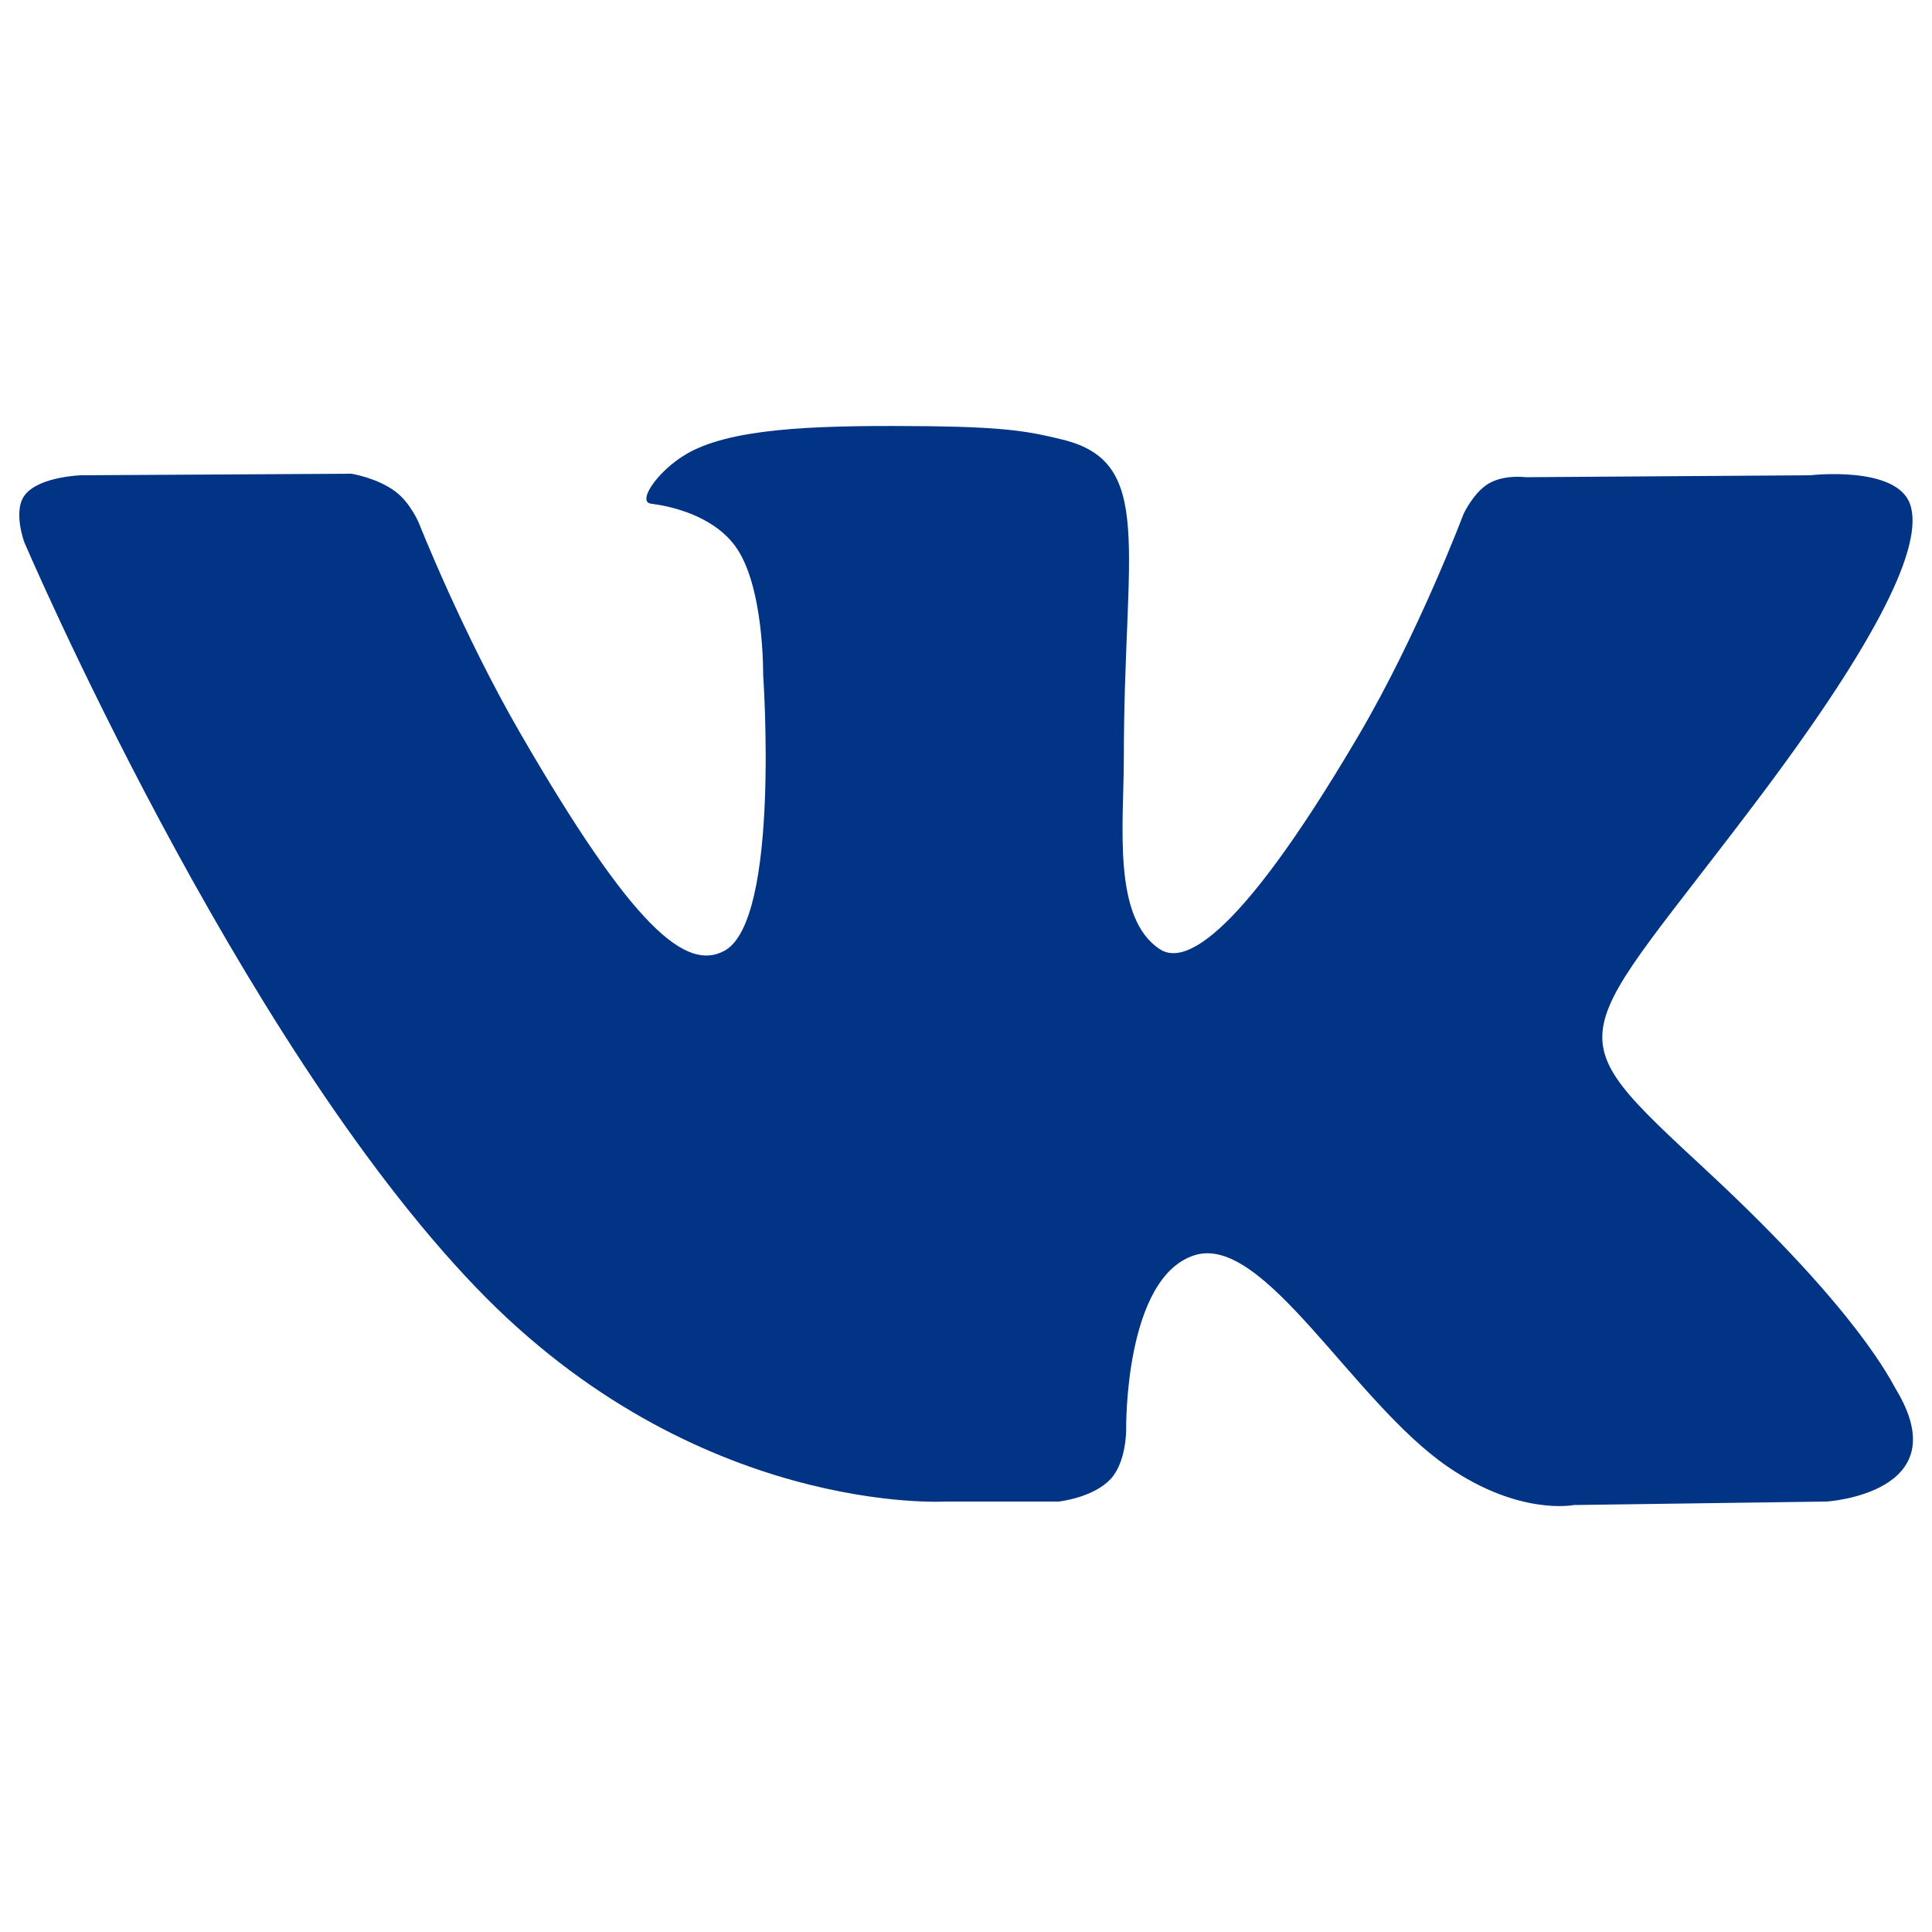
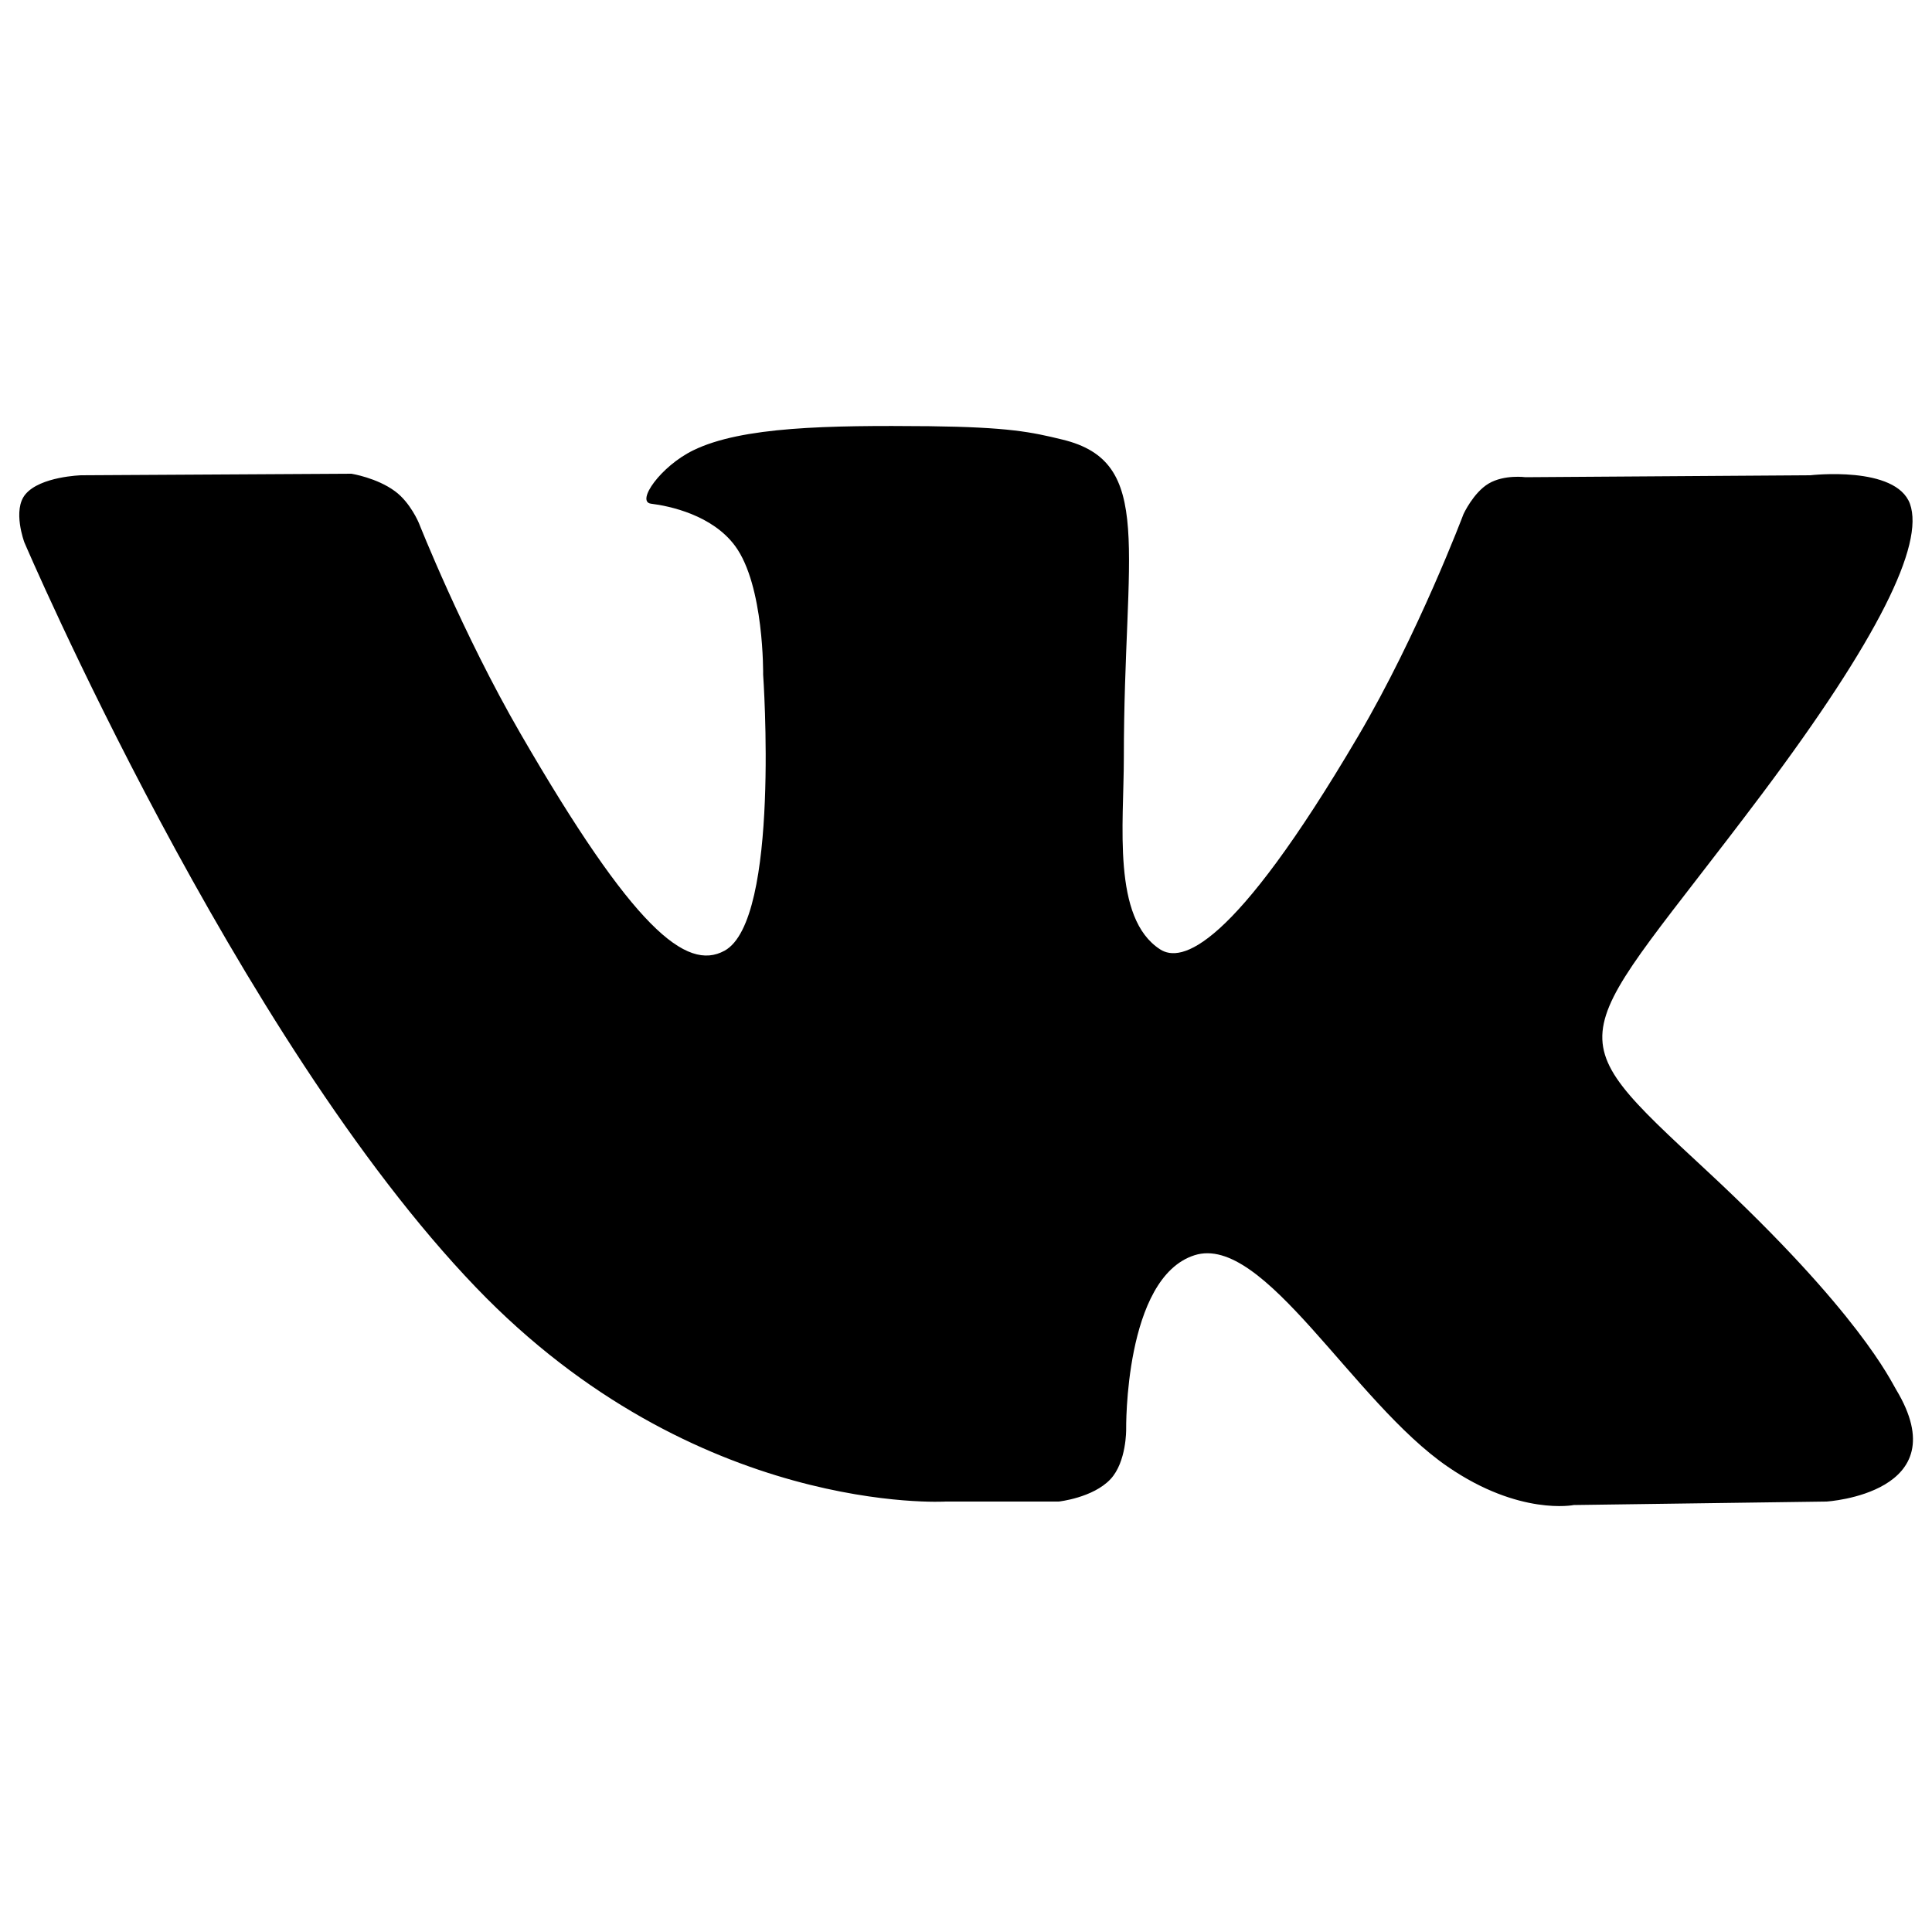
<svg xmlns="http://www.w3.org/2000/svg" version="1.1" x="0px" y="0px" viewBox="0 0 1000 1000" enable-background="new 0 0 1000 1000" xml:space="preserve">
  <g>
-     <path d="M489.5,777.2H548c0,0,17.7-1.9,26.8-11.6c8.3-8.9,8.1-25.7,8.1-25.7s-1.1-78.6,35.4-90.2c35.9-11.4,82.1,76,131.1,109.5c37.1,25.5,65.2,19.8,65.2,19.8l130.8-1.8c0,0,68.5-4.2,36-58c-2.7-4.4-19-39.8-97.3-112.6c-82.1-76.2-71.1-63.8,27.8-195.5c60.2-80.3,84.2-129.2,76.7-150.3C981.3,240.8,937,246,937,246l-147.4,1c0,0-11-1.5-19.1,3.3c-7.9,4.7-13,15.8-13,15.8s-23.4,62.1-54.5,114.9c-65.6,111.5-91.8,117.3-102.5,110.4c-25-16.1-18.8-64.8-18.8-99.3c0-107.9,16.4-153-31.9-164.6c-16-3.9-27.8-6.4-68.8-6.9c-52.5-0.5-97.1,0.2-122.2,12.5c-16.8,8.2-29.7,26.5-21.9,27.6c9.8,1.2,31.8,5.9,43.6,21.9c15.1,20.5,14.5,66.6,14.5,66.6S404,476.3,375,492.1c-19.8,10.8-47.1-11.3-105.6-112.4c-30-51.8-52.6-109-52.6-109s-4.4-10.6-12.3-16.4c-9.4-7-22.6-9.1-22.6-9.1L42,246c0,0-21.1,0.6-28.8,9.8c-6.9,8.1-0.6,24.9-0.6,24.9s109.6,256.5,233.8,385.7C360.2,785,489.5,777.2,489.5,777.2L489.5,777.2z" fill="#013485" />
+     <path d="M489.5,777.2H548c0,0,17.7-1.9,26.8-11.6c8.3-8.9,8.1-25.7,8.1-25.7s-1.1-78.6,35.4-90.2c35.9-11.4,82.1,76,131.1,109.5c37.1,25.5,65.2,19.8,65.2,19.8l130.8-1.8c0,0,68.5-4.2,36-58c-2.7-4.4-19-39.8-97.3-112.6c-82.1-76.2-71.1-63.8,27.8-195.5c60.2-80.3,84.2-129.2,76.7-150.3C981.3,240.8,937,246,937,246l-147.4,1c0,0-11-1.5-19.1,3.3c-7.9,4.7-13,15.8-13,15.8s-23.4,62.1-54.5,114.9c-65.6,111.5-91.8,117.3-102.5,110.4c-25-16.1-18.8-64.8-18.8-99.3c0-107.9,16.4-153-31.9-164.6c-16-3.9-27.8-6.4-68.8-6.9c-52.5-0.5-97.1,0.2-122.2,12.5c-16.8,8.2-29.7,26.5-21.9,27.6c9.8,1.2,31.8,5.9,43.6,21.9c15.1,20.5,14.5,66.6,14.5,66.6S404,476.3,375,492.1c-19.8,10.8-47.1-11.3-105.6-112.4c-30-51.8-52.6-109-52.6-109s-4.4-10.6-12.3-16.4c-9.4-7-22.6-9.1-22.6-9.1L42,246c0,0-21.1,0.6-28.8,9.8c-6.9,8.1-0.6,24.9-0.6,24.9s109.6,256.5,233.8,385.7C360.2,785,489.5,777.2,489.5,777.2L489.5,777.2z" fill="#000" />
  </g>
</svg>
